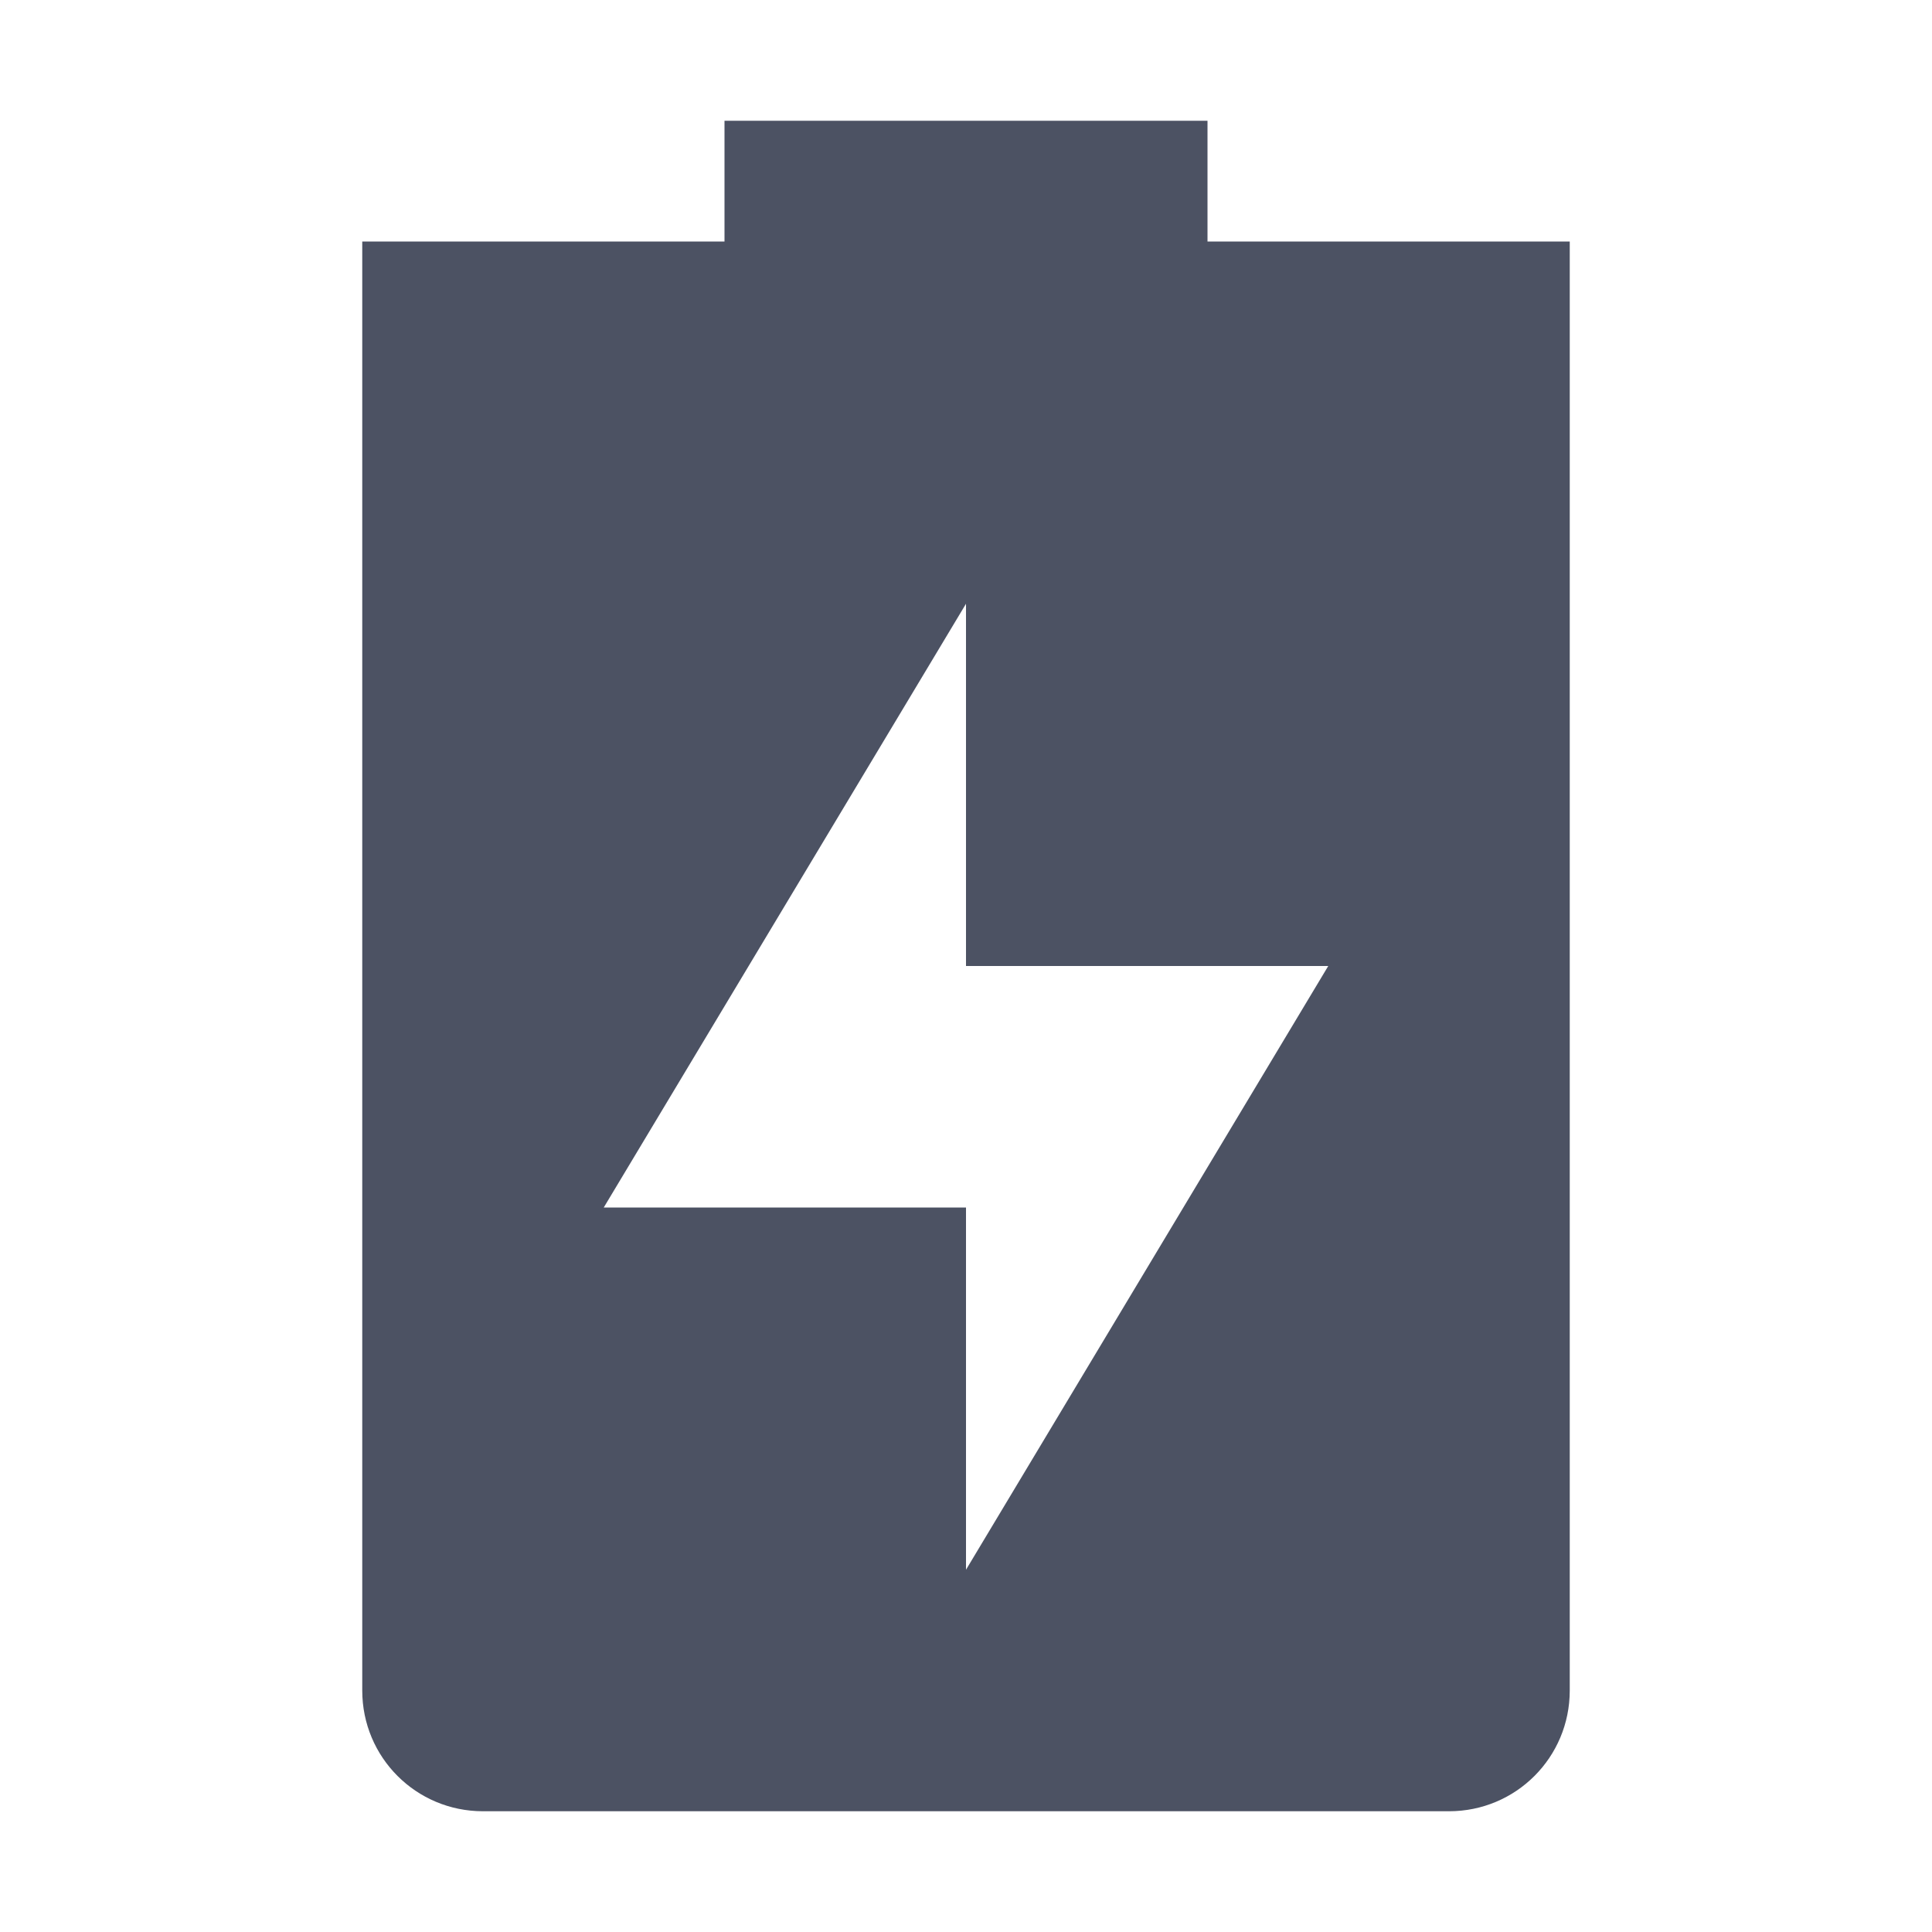
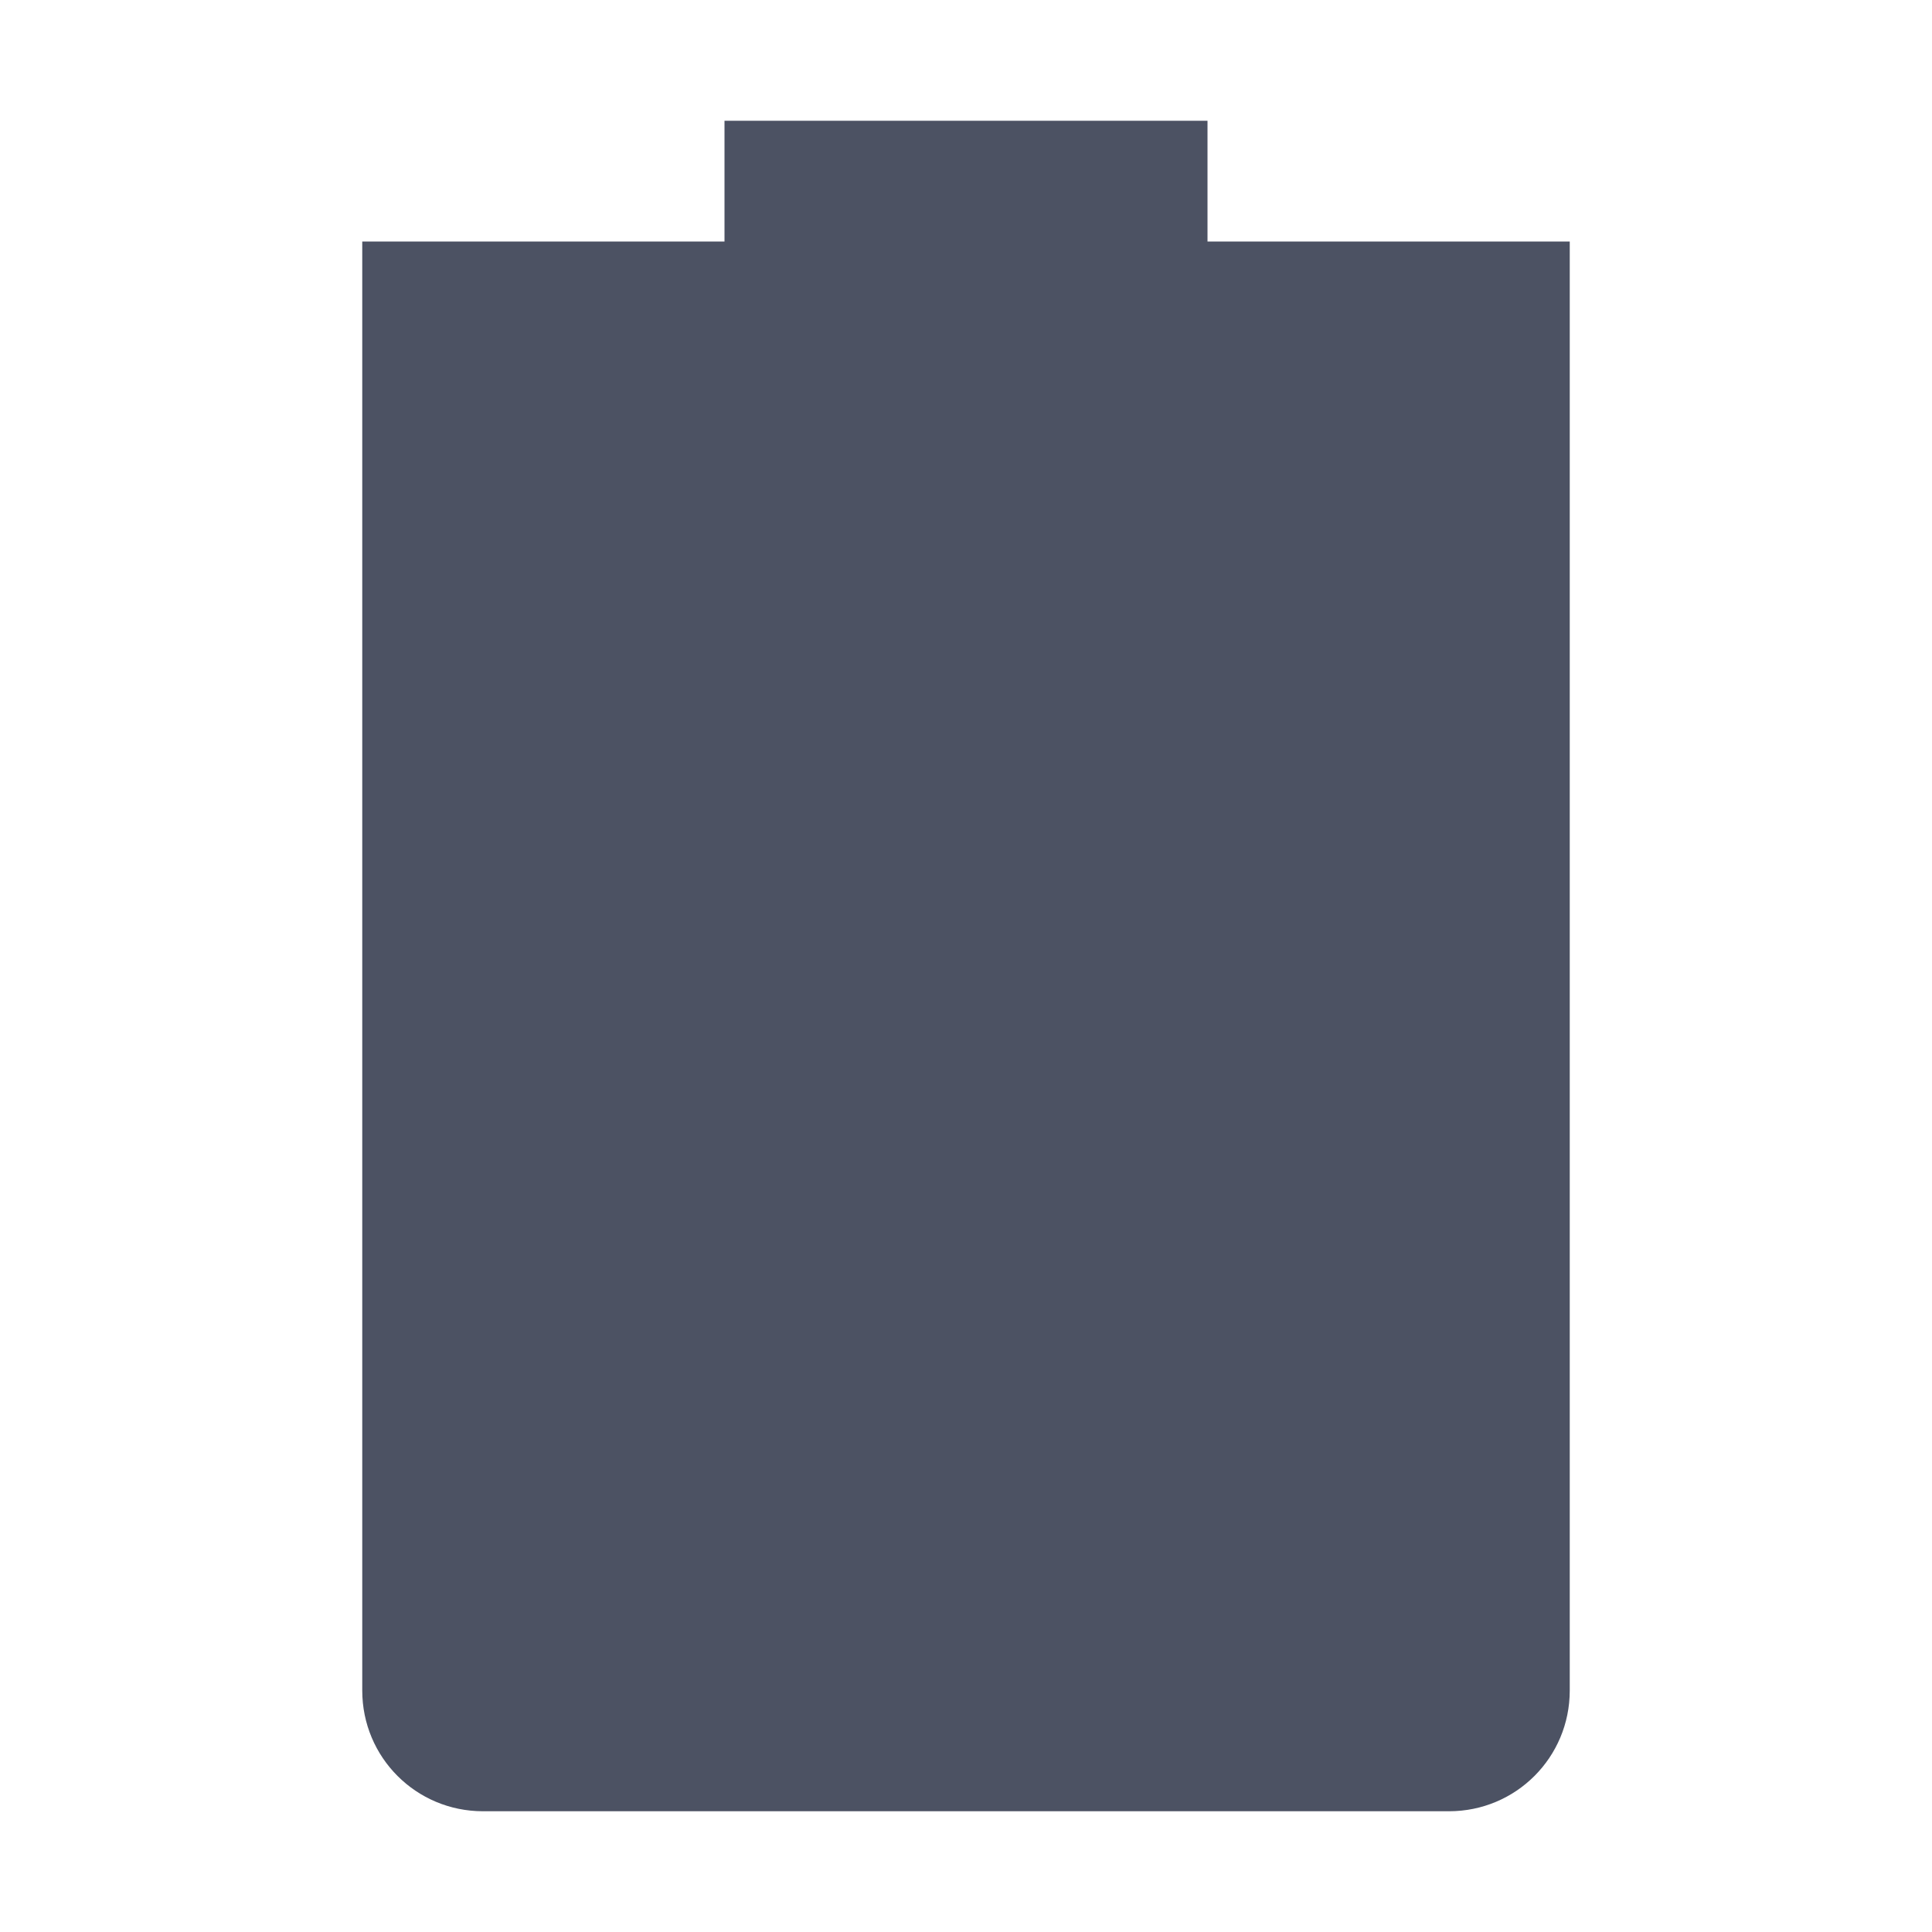
- <svg xmlns="http://www.w3.org/2000/svg" width="16" height="16">
-   <path d="m 351,-553.999 v 1 h -3 c 0,0 0,0.446 0,1 v 11 c 0,0.554 0.446,1 1,1 h 8 c 0.554,0 1,-0.446 1,-1 v -11 c 0,-0.554 0,-1 0,-1 h -3 v -1 z m 2,4 v 3 h 3 l -3,5 v -3 h -3 z" fill="#4c5263" transform="translate(-345 554.999)" />
+ <svg xmlns="http://www.w3.org/2000/svg" width="16" height="16" version="1.1" id="svg4">
+   <defs id="defs8" />
+   <path d="m 351,-553.999 v 1 h -3 v 1 11 c 0,0.554 0.446,1 1,1 h 8 c 0.554,0 1,-0.446 1,-1 v -11 -1 h -3 v -1 z" fill="#4c5263" transform="translate(-345,554.999)" id="path2" />
</svg>
